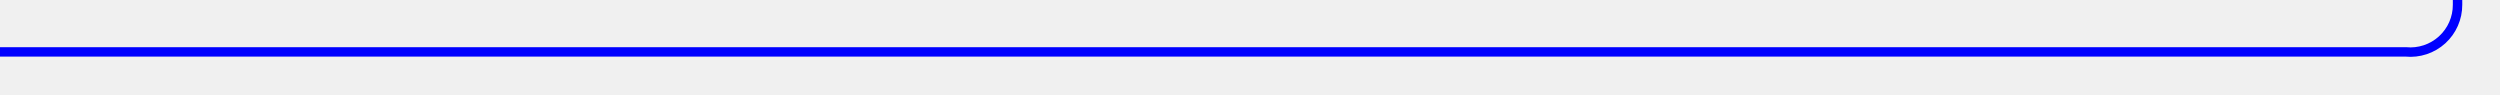
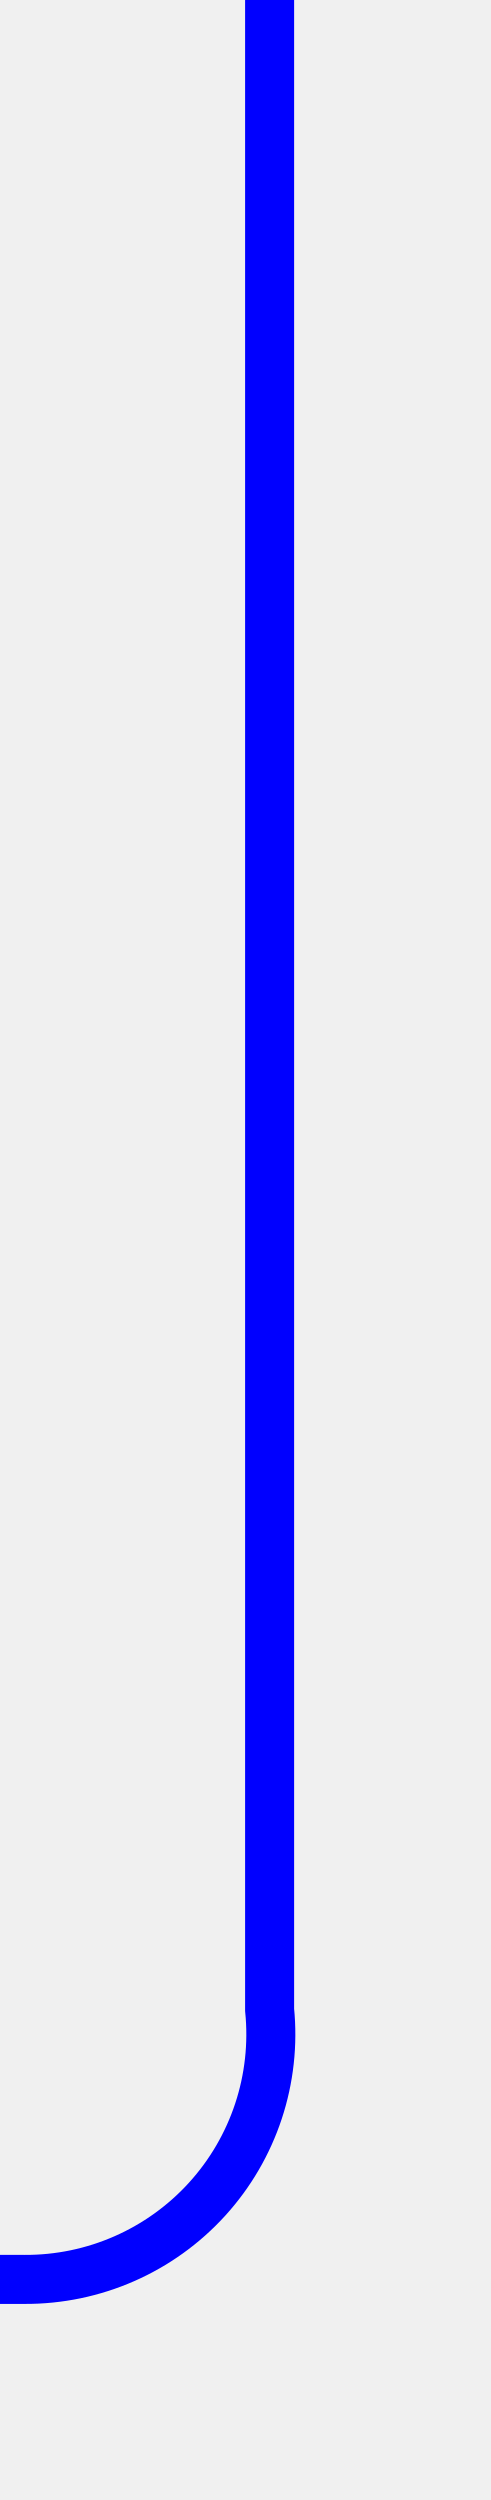
- <svg xmlns="http://www.w3.org/2000/svg" version="1.1" width="265px" height="10px" preserveAspectRatio="xMinYMid meet" viewBox="1550 2642  265 8">
-   <defs>
-     <mask fill="white" id="clip76">
-       <path d="M 1774 2400  L 1846 2400  L 1846 2425  L 1774 2425  Z M 1538 2173  L 1846 2173  L 1846 2649  L 1538 2649  Z " fill-rule="evenodd" />
-     </mask>
-   </defs>
-   <path d="M 1550 2646.5  L 1805 2646.5  A 5 5 0 0 0 1810.5 2641.5 L 1810.5 2187  A 5 5 0 0 0 1805.5 2182.5 L 1552 2182.5  " stroke-width="1" stroke="#0000ff" fill="none" mask="url(#clip76)" />
-   <path d="M 1553 2176.2  L 1547 2182.5  L 1553 2188.8  L 1553 2176.2  Z " fill-rule="nonzero" fill="#0000ff" stroke="none" mask="url(#clip76)" />
+ <svg xmlns="http://www.w3.org/2000/svg" version="1.1" width="10px" height="51px" preserveAspectRatio="xMidYMin meet" viewBox="467 2274  8 51">
+   <path d="M 471.5 2274  L 471.5 2315  A 5 5 0 0 1 466.5 2320.5 L 363 2320.5  A 5 5 0 0 0 358.5 2325.5 L 358.5 2333  " stroke-width="1" stroke="#0000ff" fill="none" />
+   <path d="M 352.2 2332  L 358.5 2338  L 364.8 2332  L 352.2 2332  Z " fill-rule="nonzero" fill="#0000ff" stroke="none" />
</svg>
